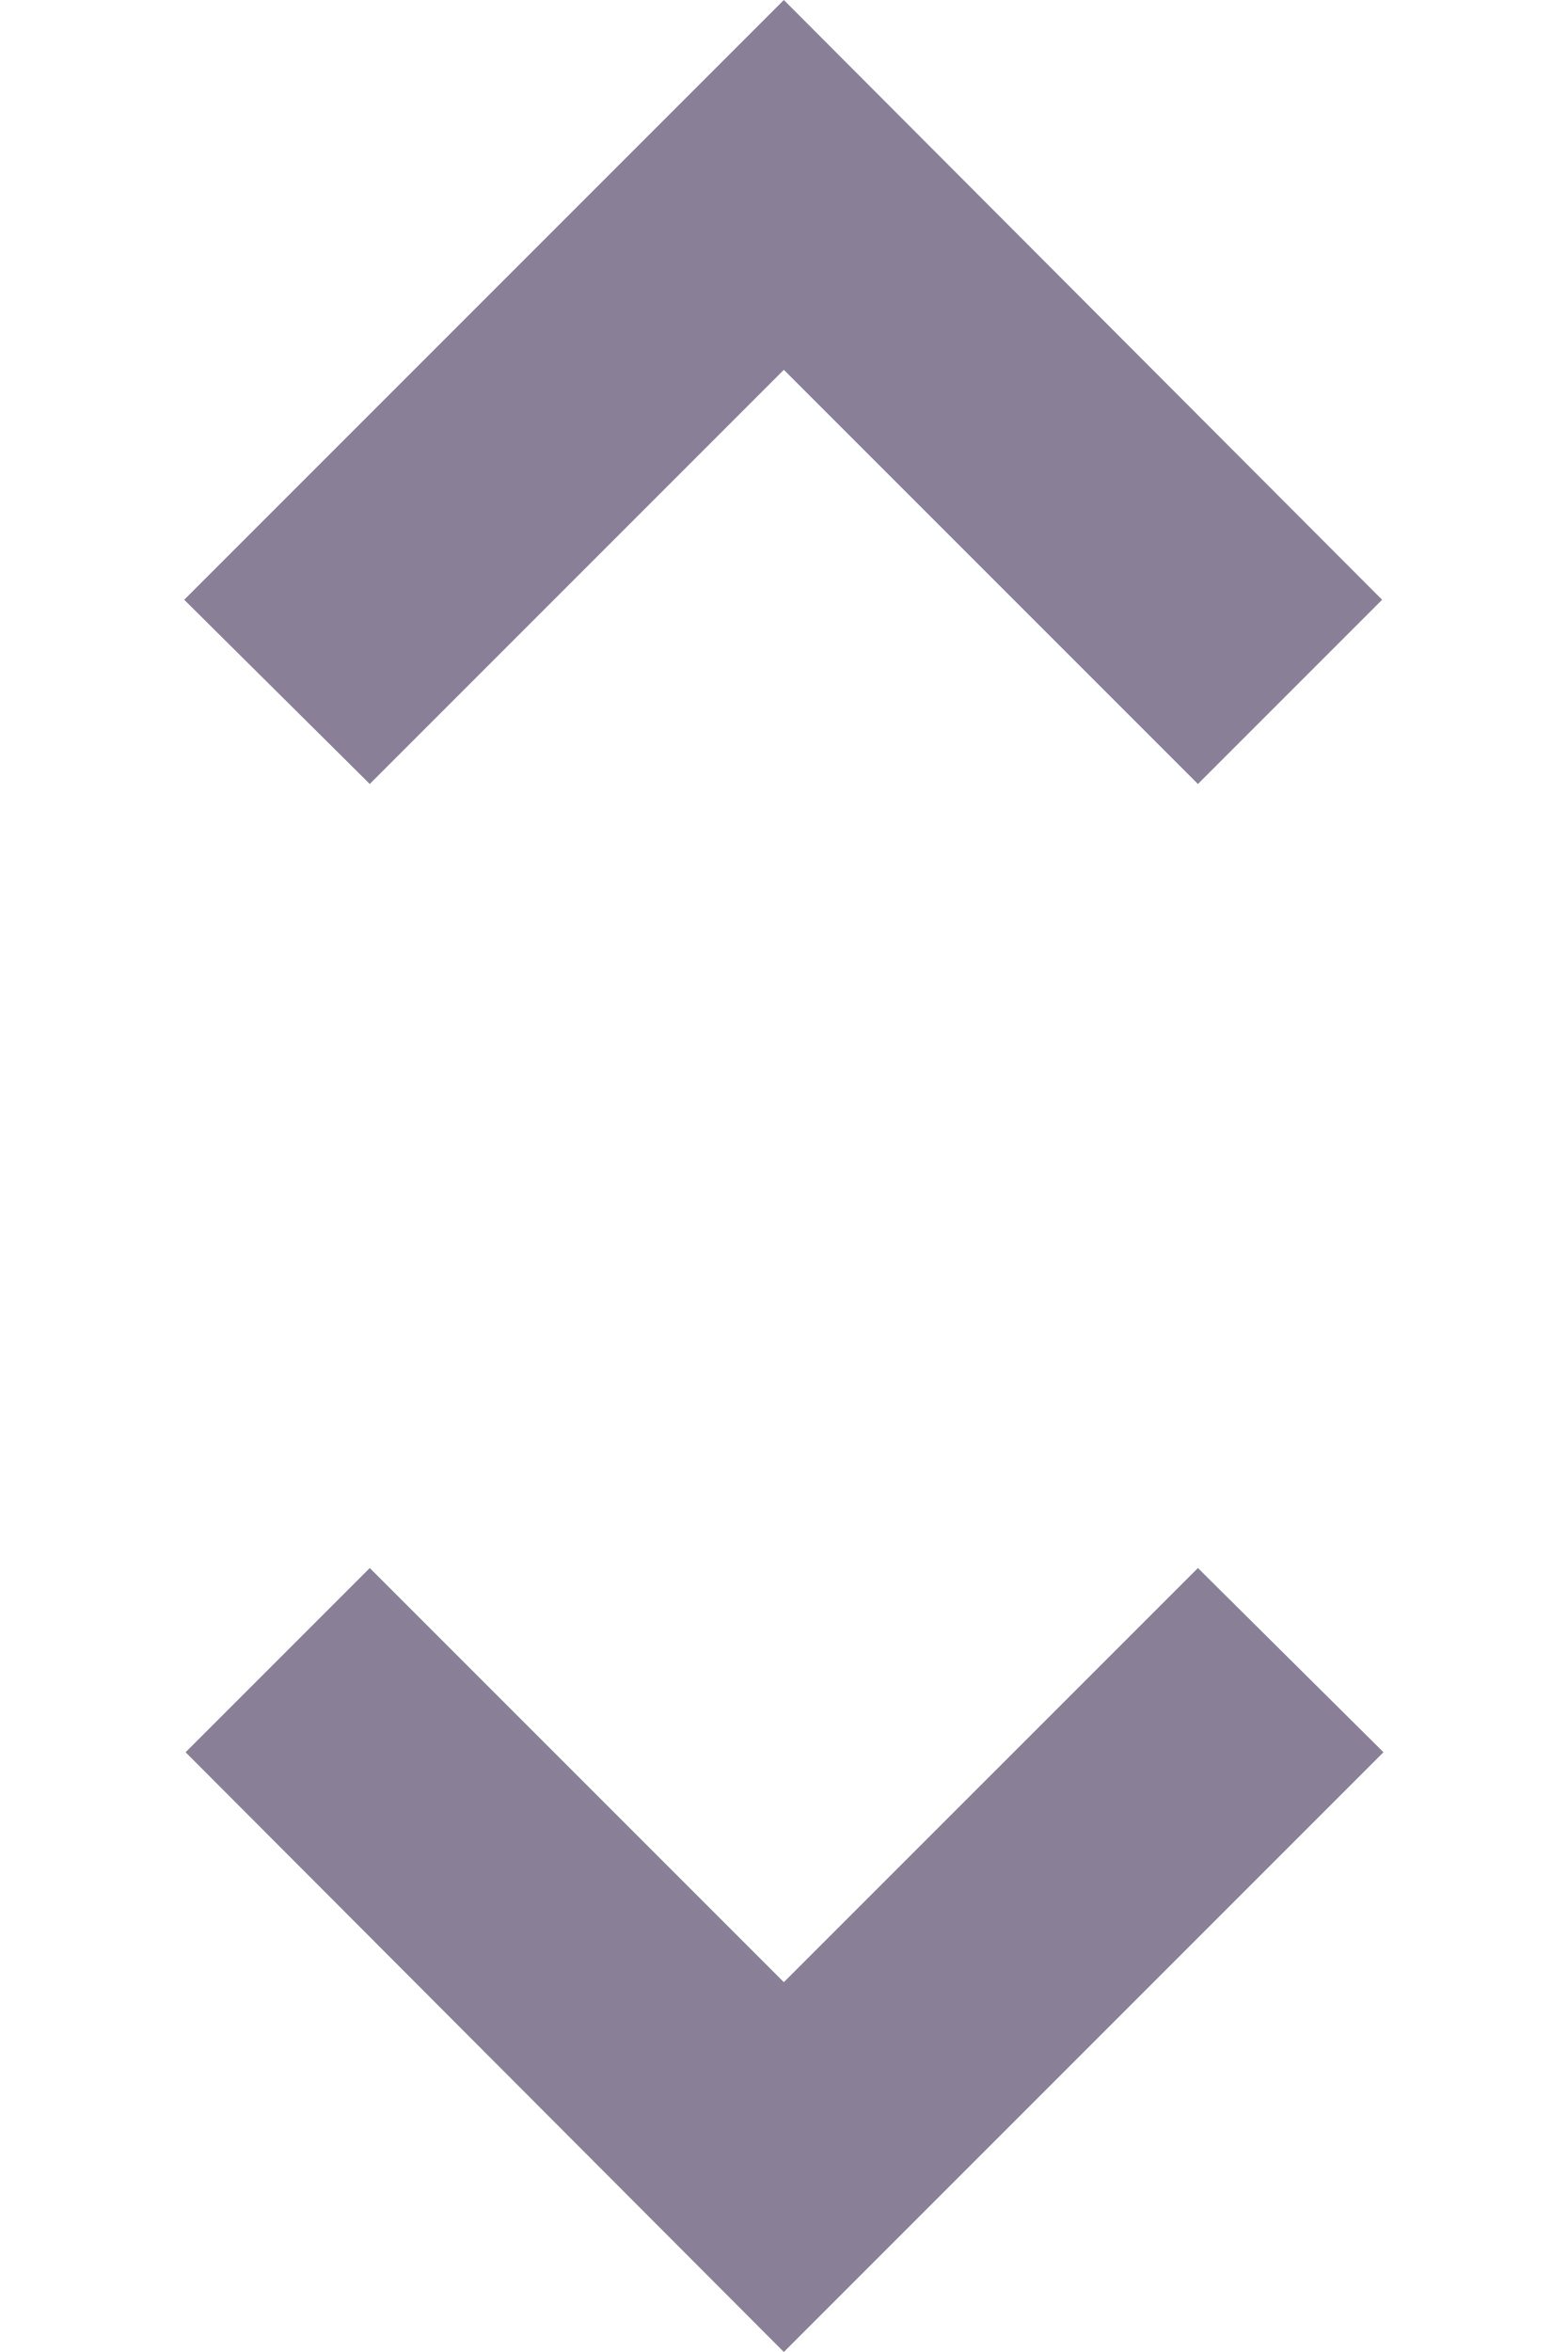
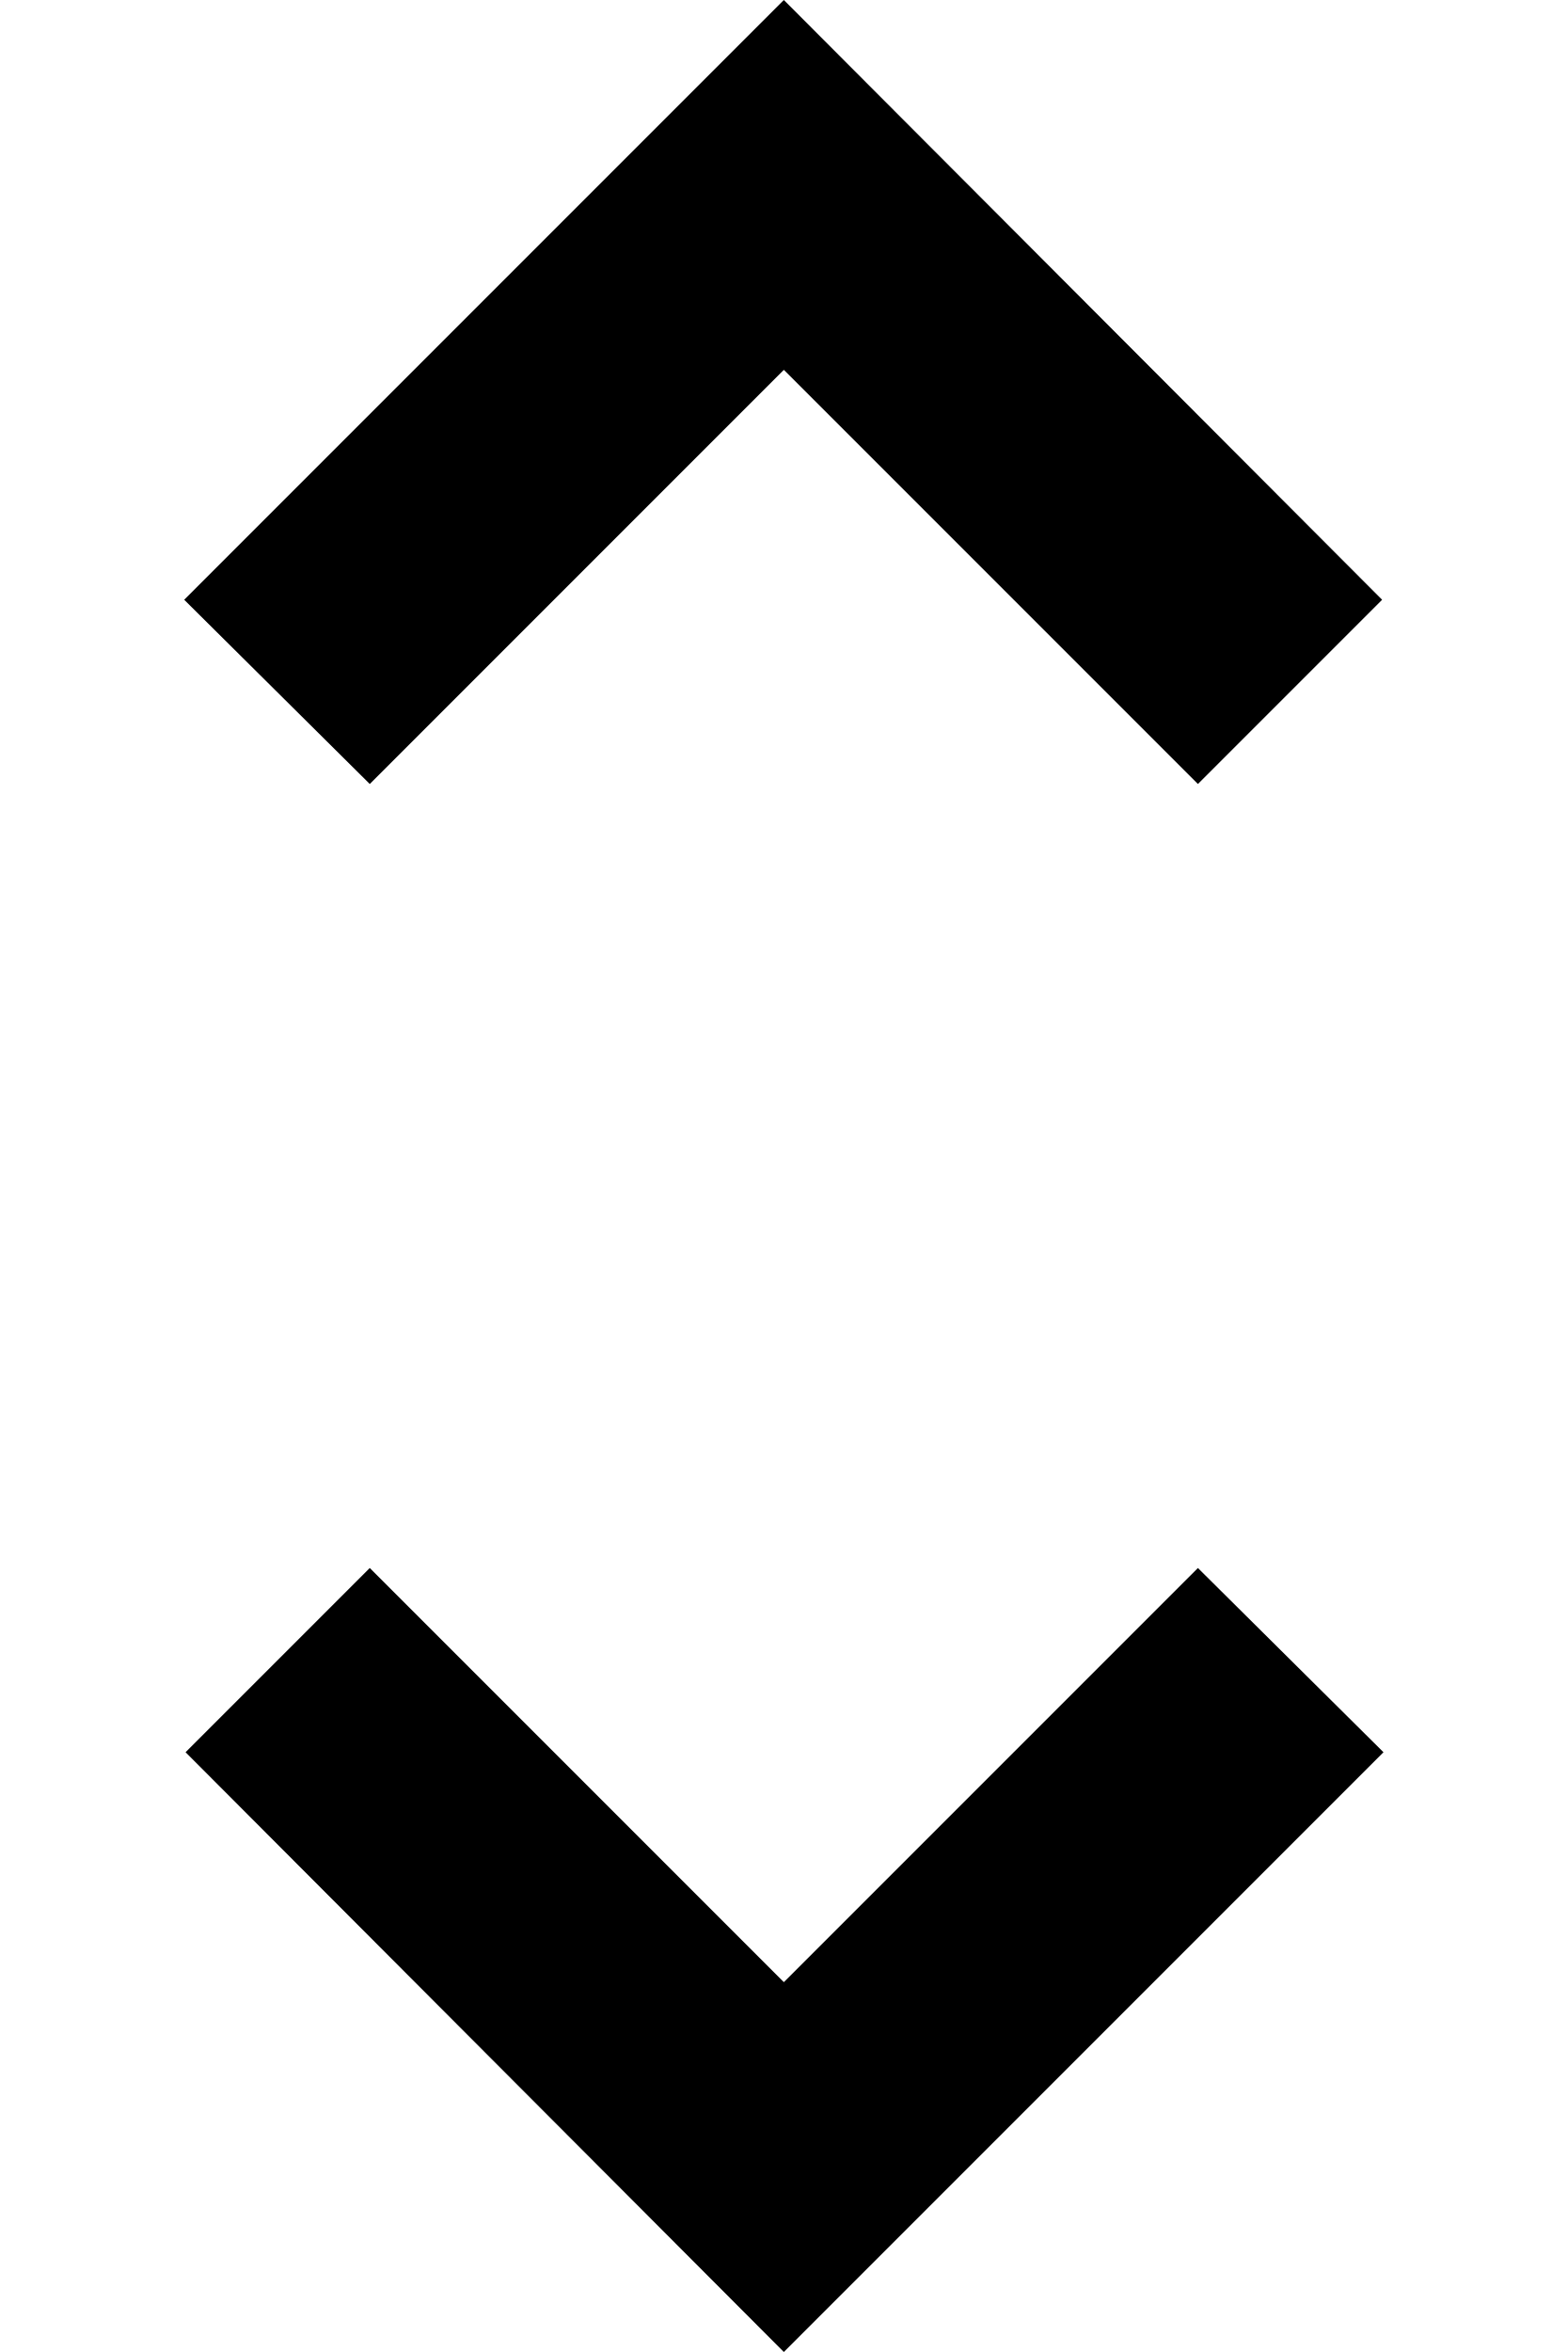
<svg xmlns="http://www.w3.org/2000/svg" width="8" height="12" viewBox="0 0 8 12" fill="none">
-   <path d="M4 1.887L6.113 4L7.053 3.06L4 0L0.94 3.06L1.887 4L4 1.887ZM4 10.113L1.887 8L0.947 8.94L4 12L7.06 8.94L6.113 8L4 10.113Z" fill="#898098" />
+   <path d="M4 1.887L6.113 4L7.053 3.06L4 0L0.94 3.06L1.887 4L4 1.887ZM4 10.113L1.887 8L0.947 8.94L4 12L7.06 8.94L6.113 8L4 10.113Z" fill="currentColor" />
</svg>
